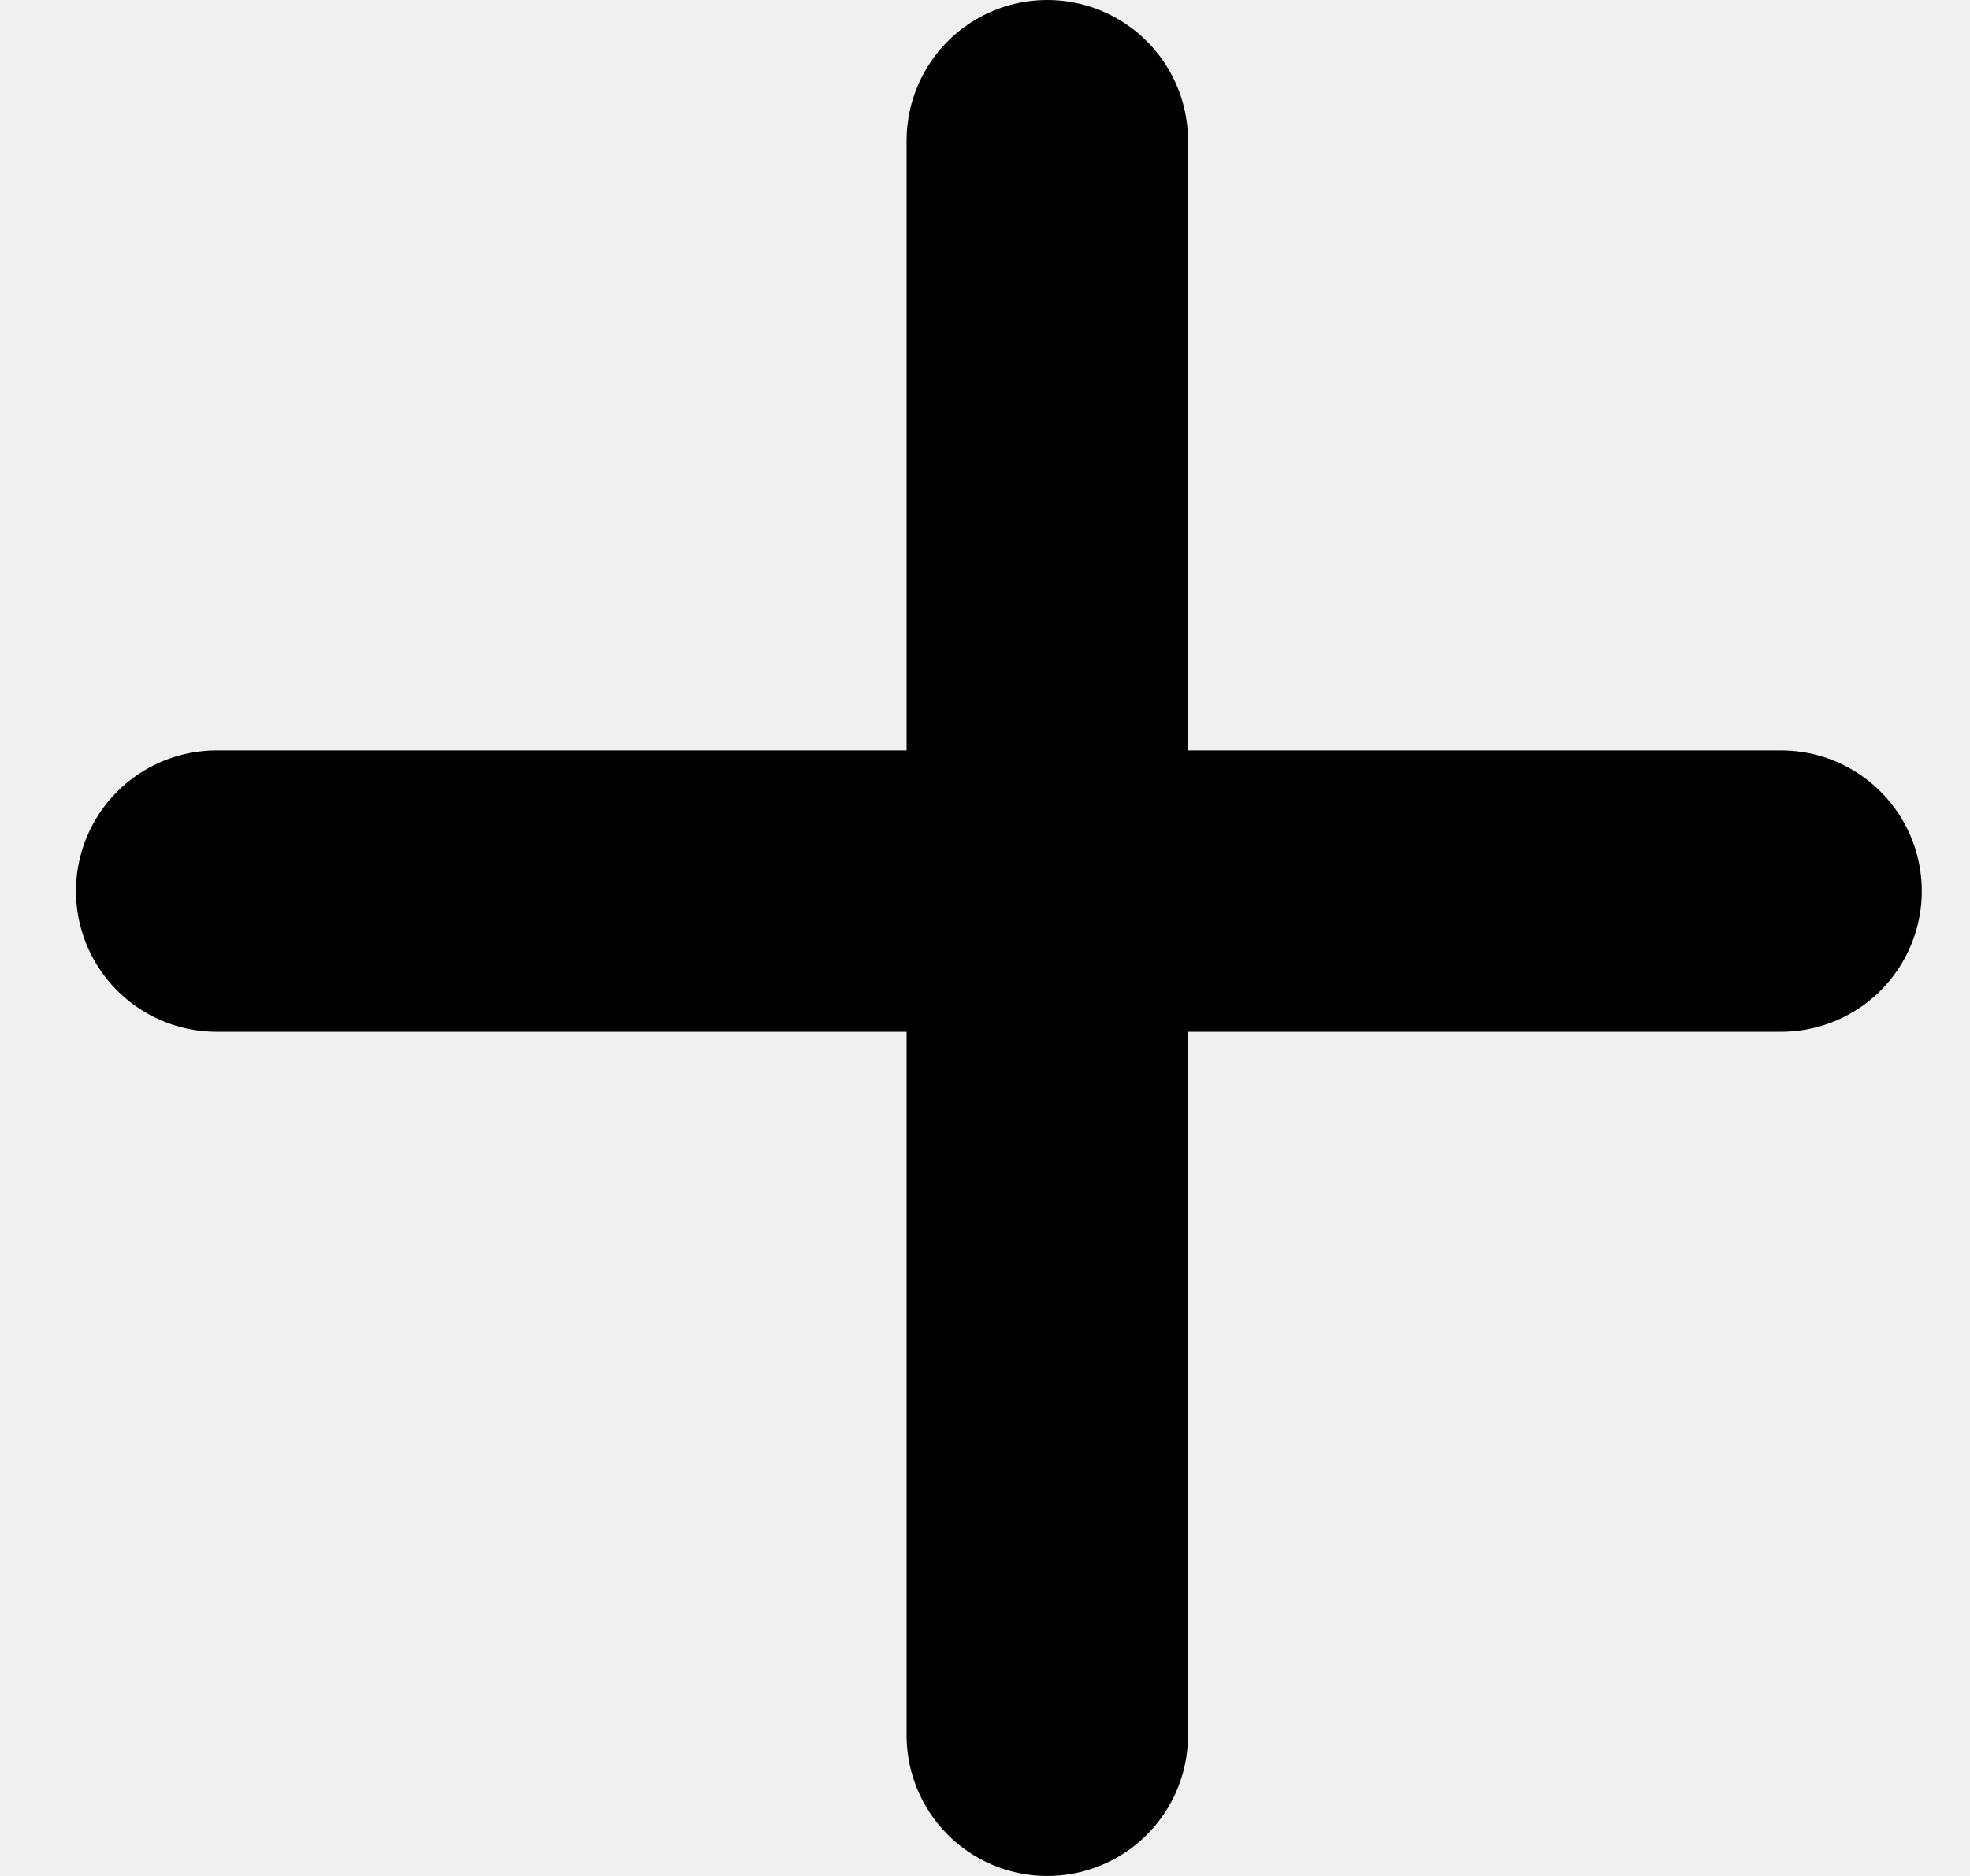
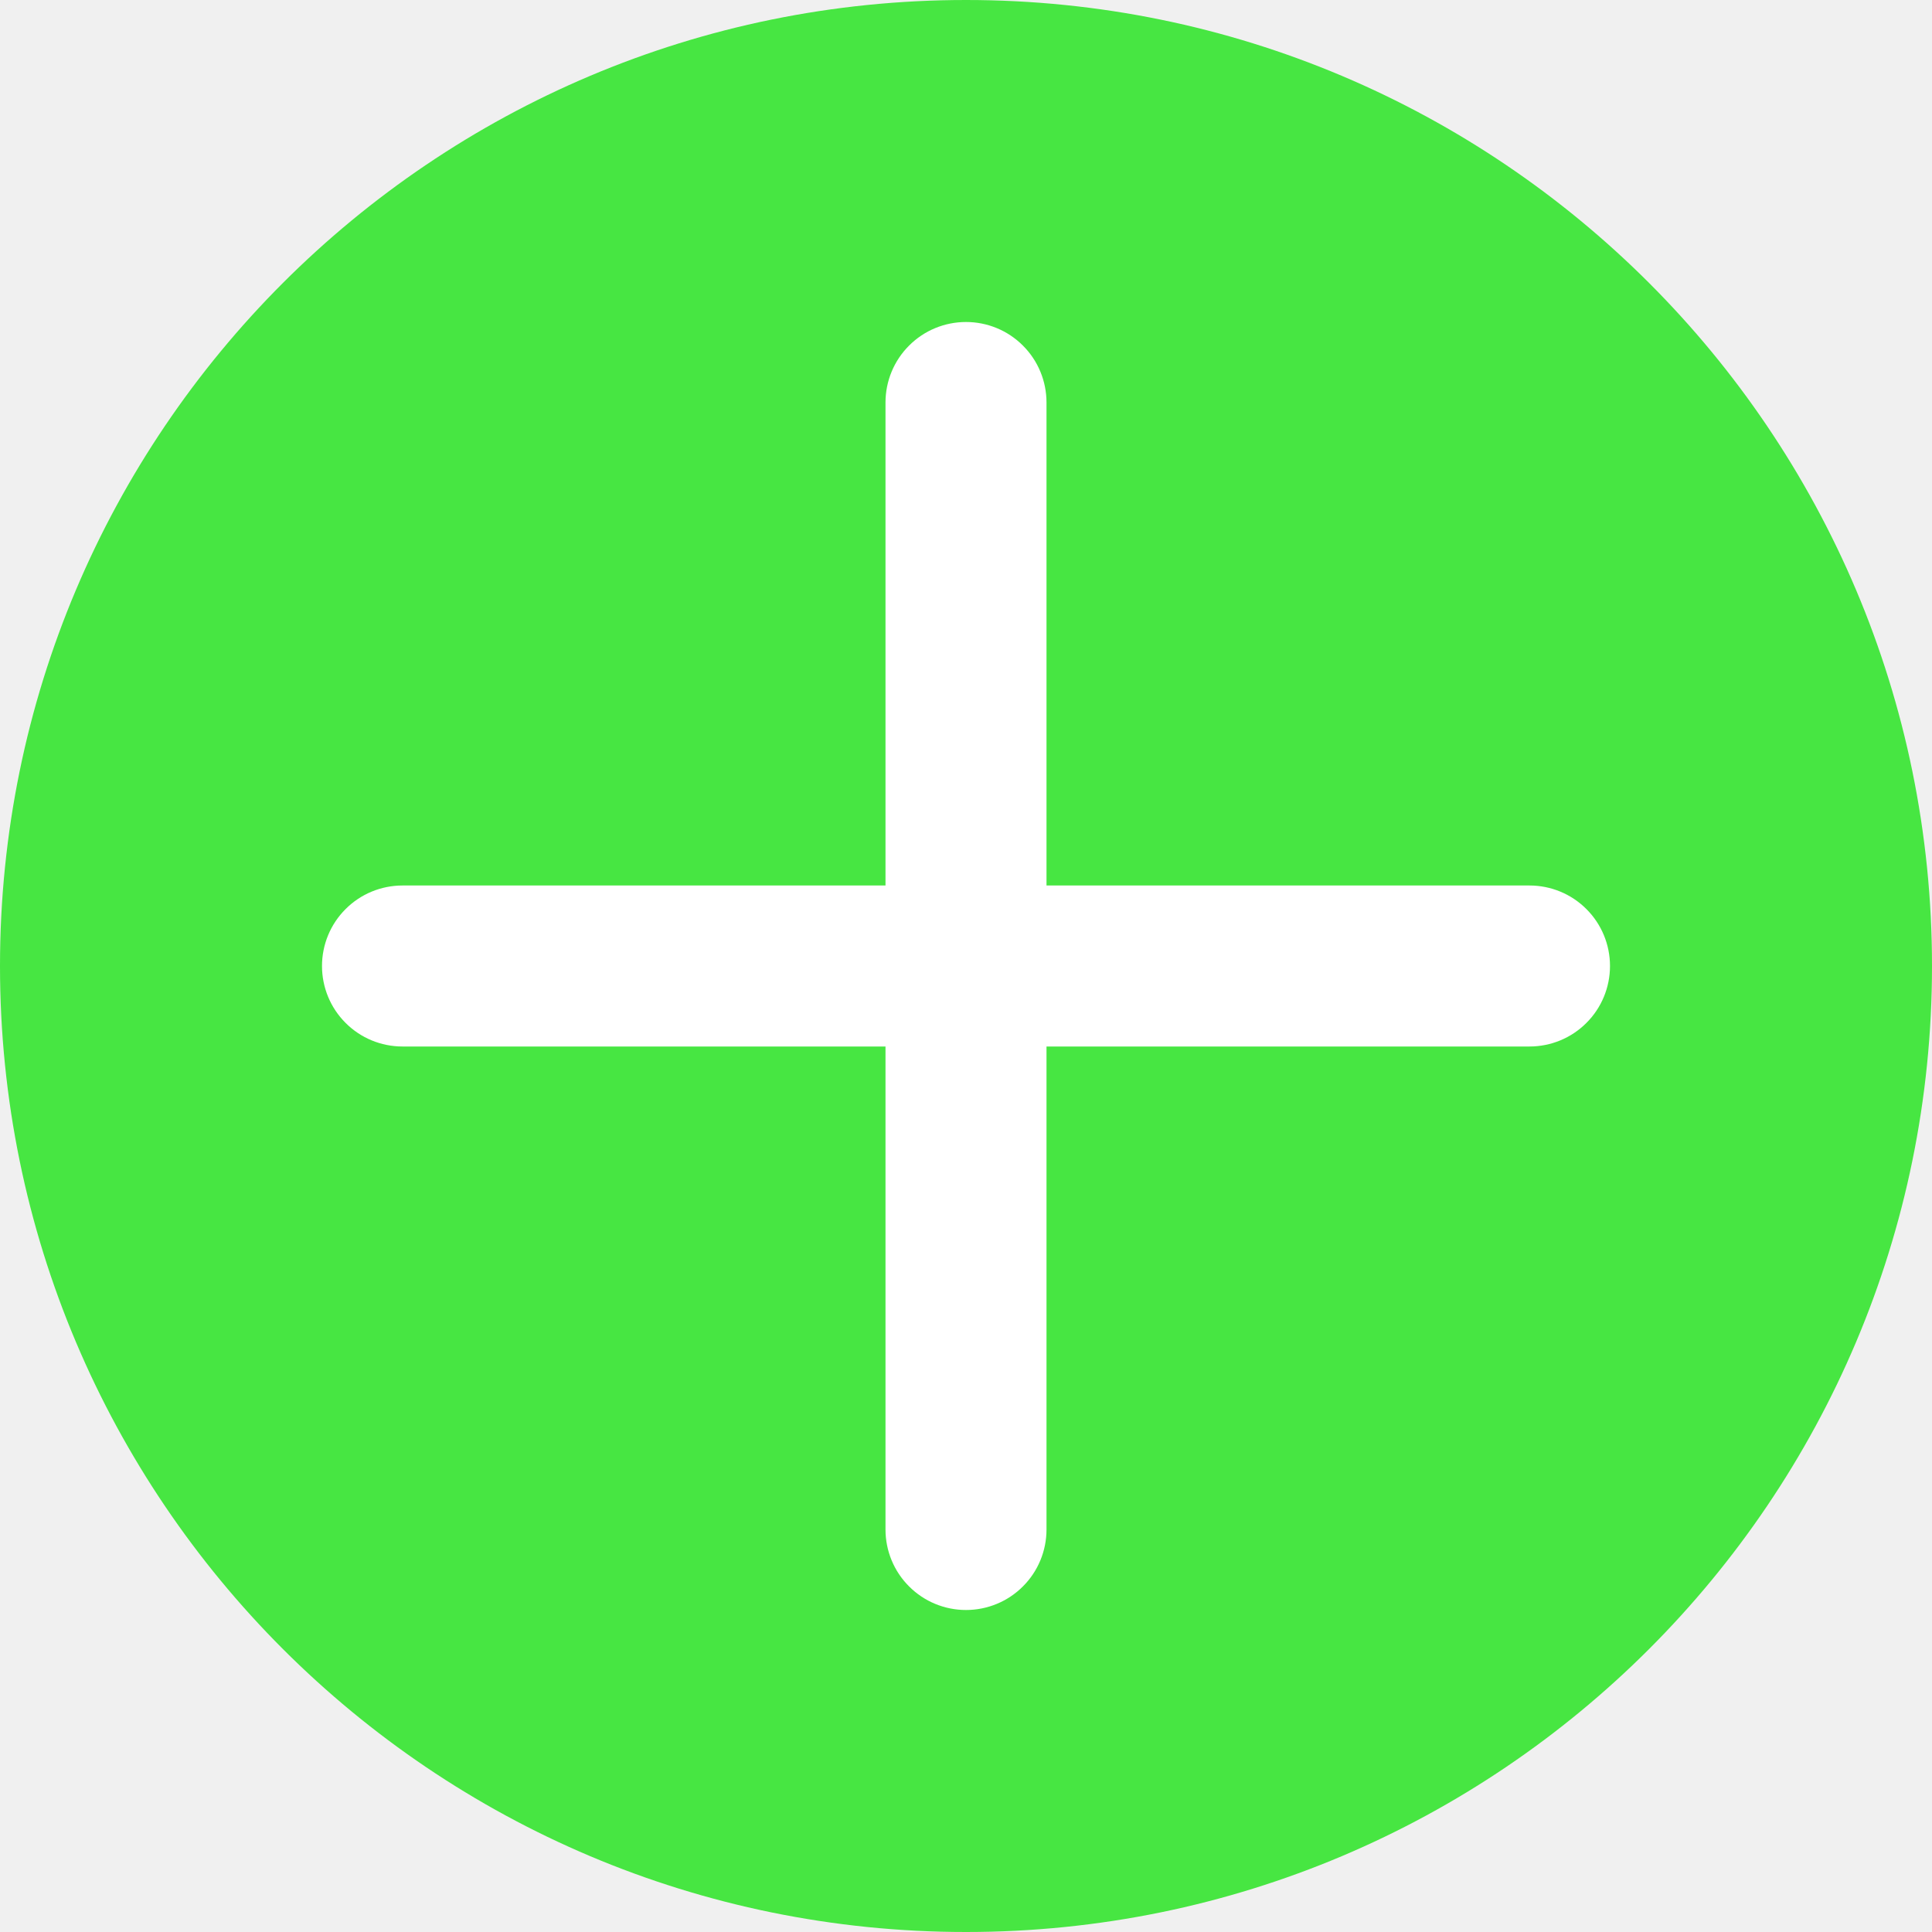
- <svg xmlns="http://www.w3.org/2000/svg" width="21" height="20" viewBox="0 0 21 20" fill="none">
-   <line x1="2.31" y1="9.5" x2="18.986" y2="9.5" stroke="black" stroke-width="3" stroke-linecap="round" />
-   <line x1="11.164" y1="1.5" x2="11.164" y2="18.5" stroke="black" stroke-width="3" stroke-linecap="round" />
+ <svg xmlns="http://www.w3.org/2000/svg" width="24" height="24" viewBox="0 0 24 24" fill="none">
+   <circle cx="12" cy="12" r="12" fill="#47E642" />
+   <path d="M19 11H13V5C13 4.735 12.895 4.48 12.707 4.293C12.52 4.105 12.265 4 12 4C11.735 4 11.48 4.105 11.293 4.293C11.105 4.48 11 4.735 11 5V11H5C4.735 11 4.48 11.105 4.293 11.293C4.105 11.48 4 11.735 4 12C4 12.265 4.105 12.52 4.293 12.707C4.48 12.895 4.735 13 5 13H11V19C11 19.265 11.105 19.52 11.293 19.707C11.48 19.895 11.735 20 12 20C12.265 20 12.52 19.895 12.707 19.707C12.895 19.52 13 19.265 13 19V13H19C19.265 13 19.52 12.895 19.707 12.707C19.895 12.52 20 12.265 20 12C20 11.735 19.895 11.48 19.707 11.293C19.52 11.105 19.265 11 19 11Z" fill="white" />
</svg>
